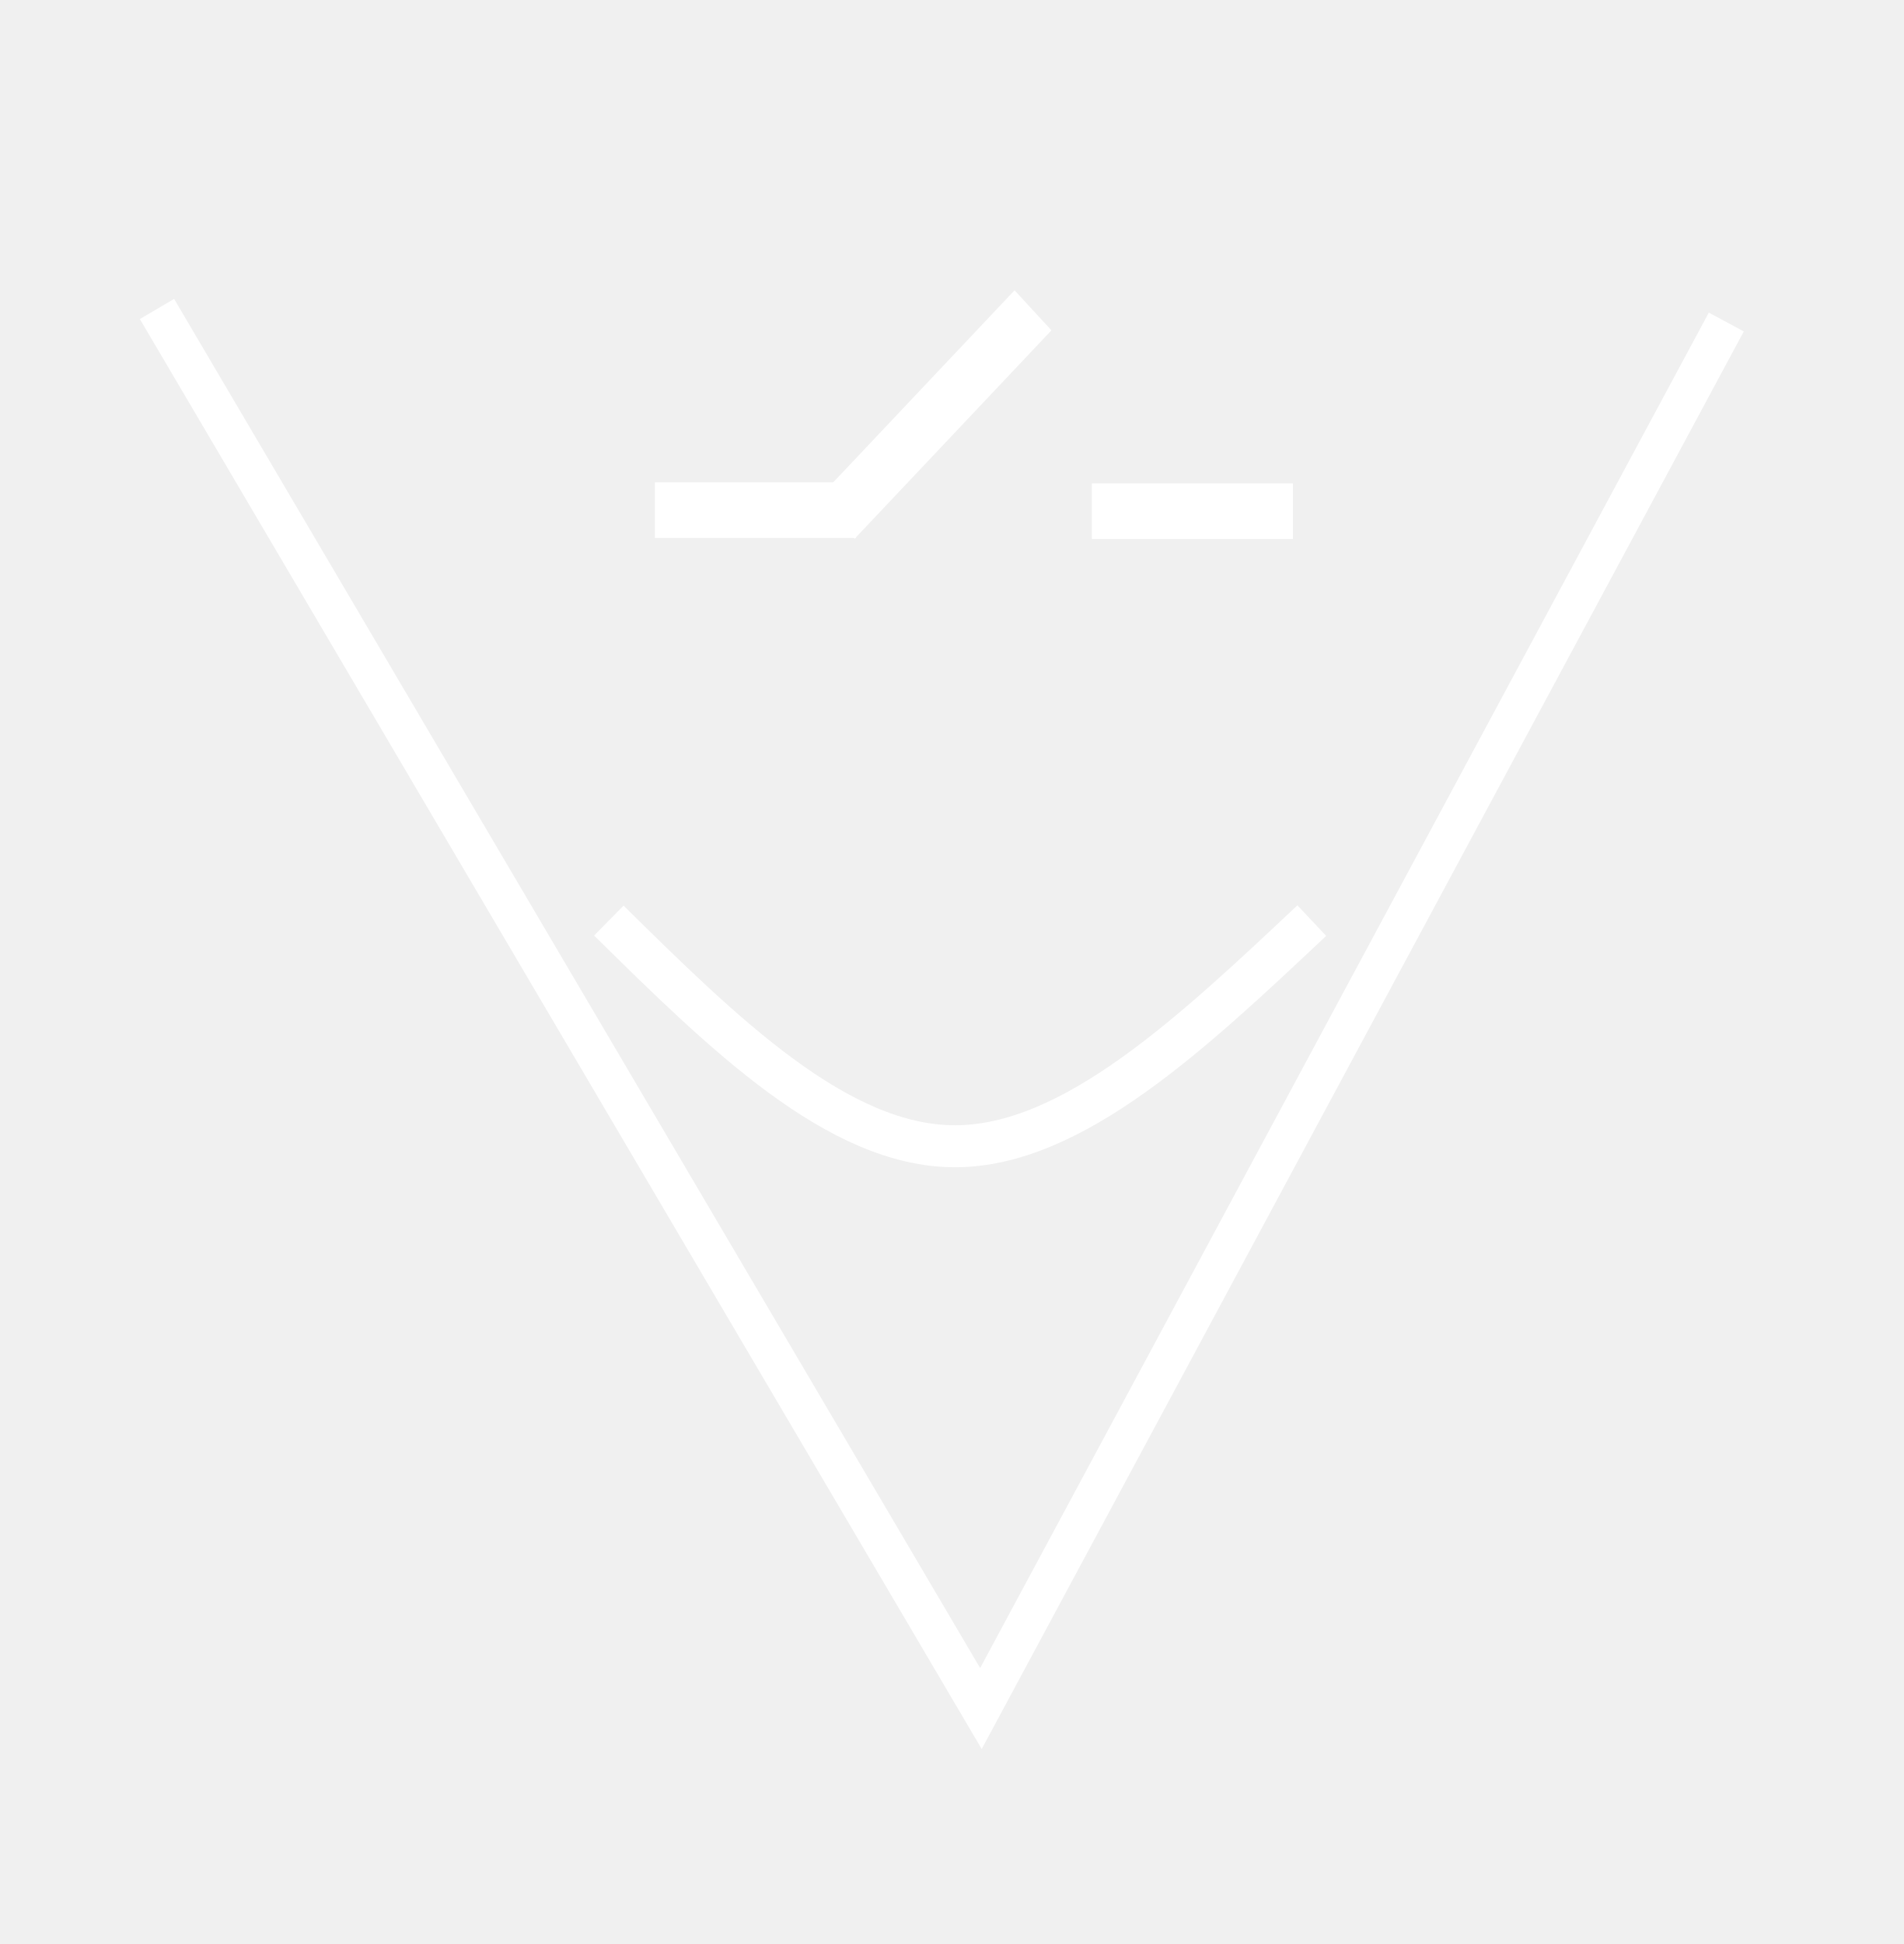
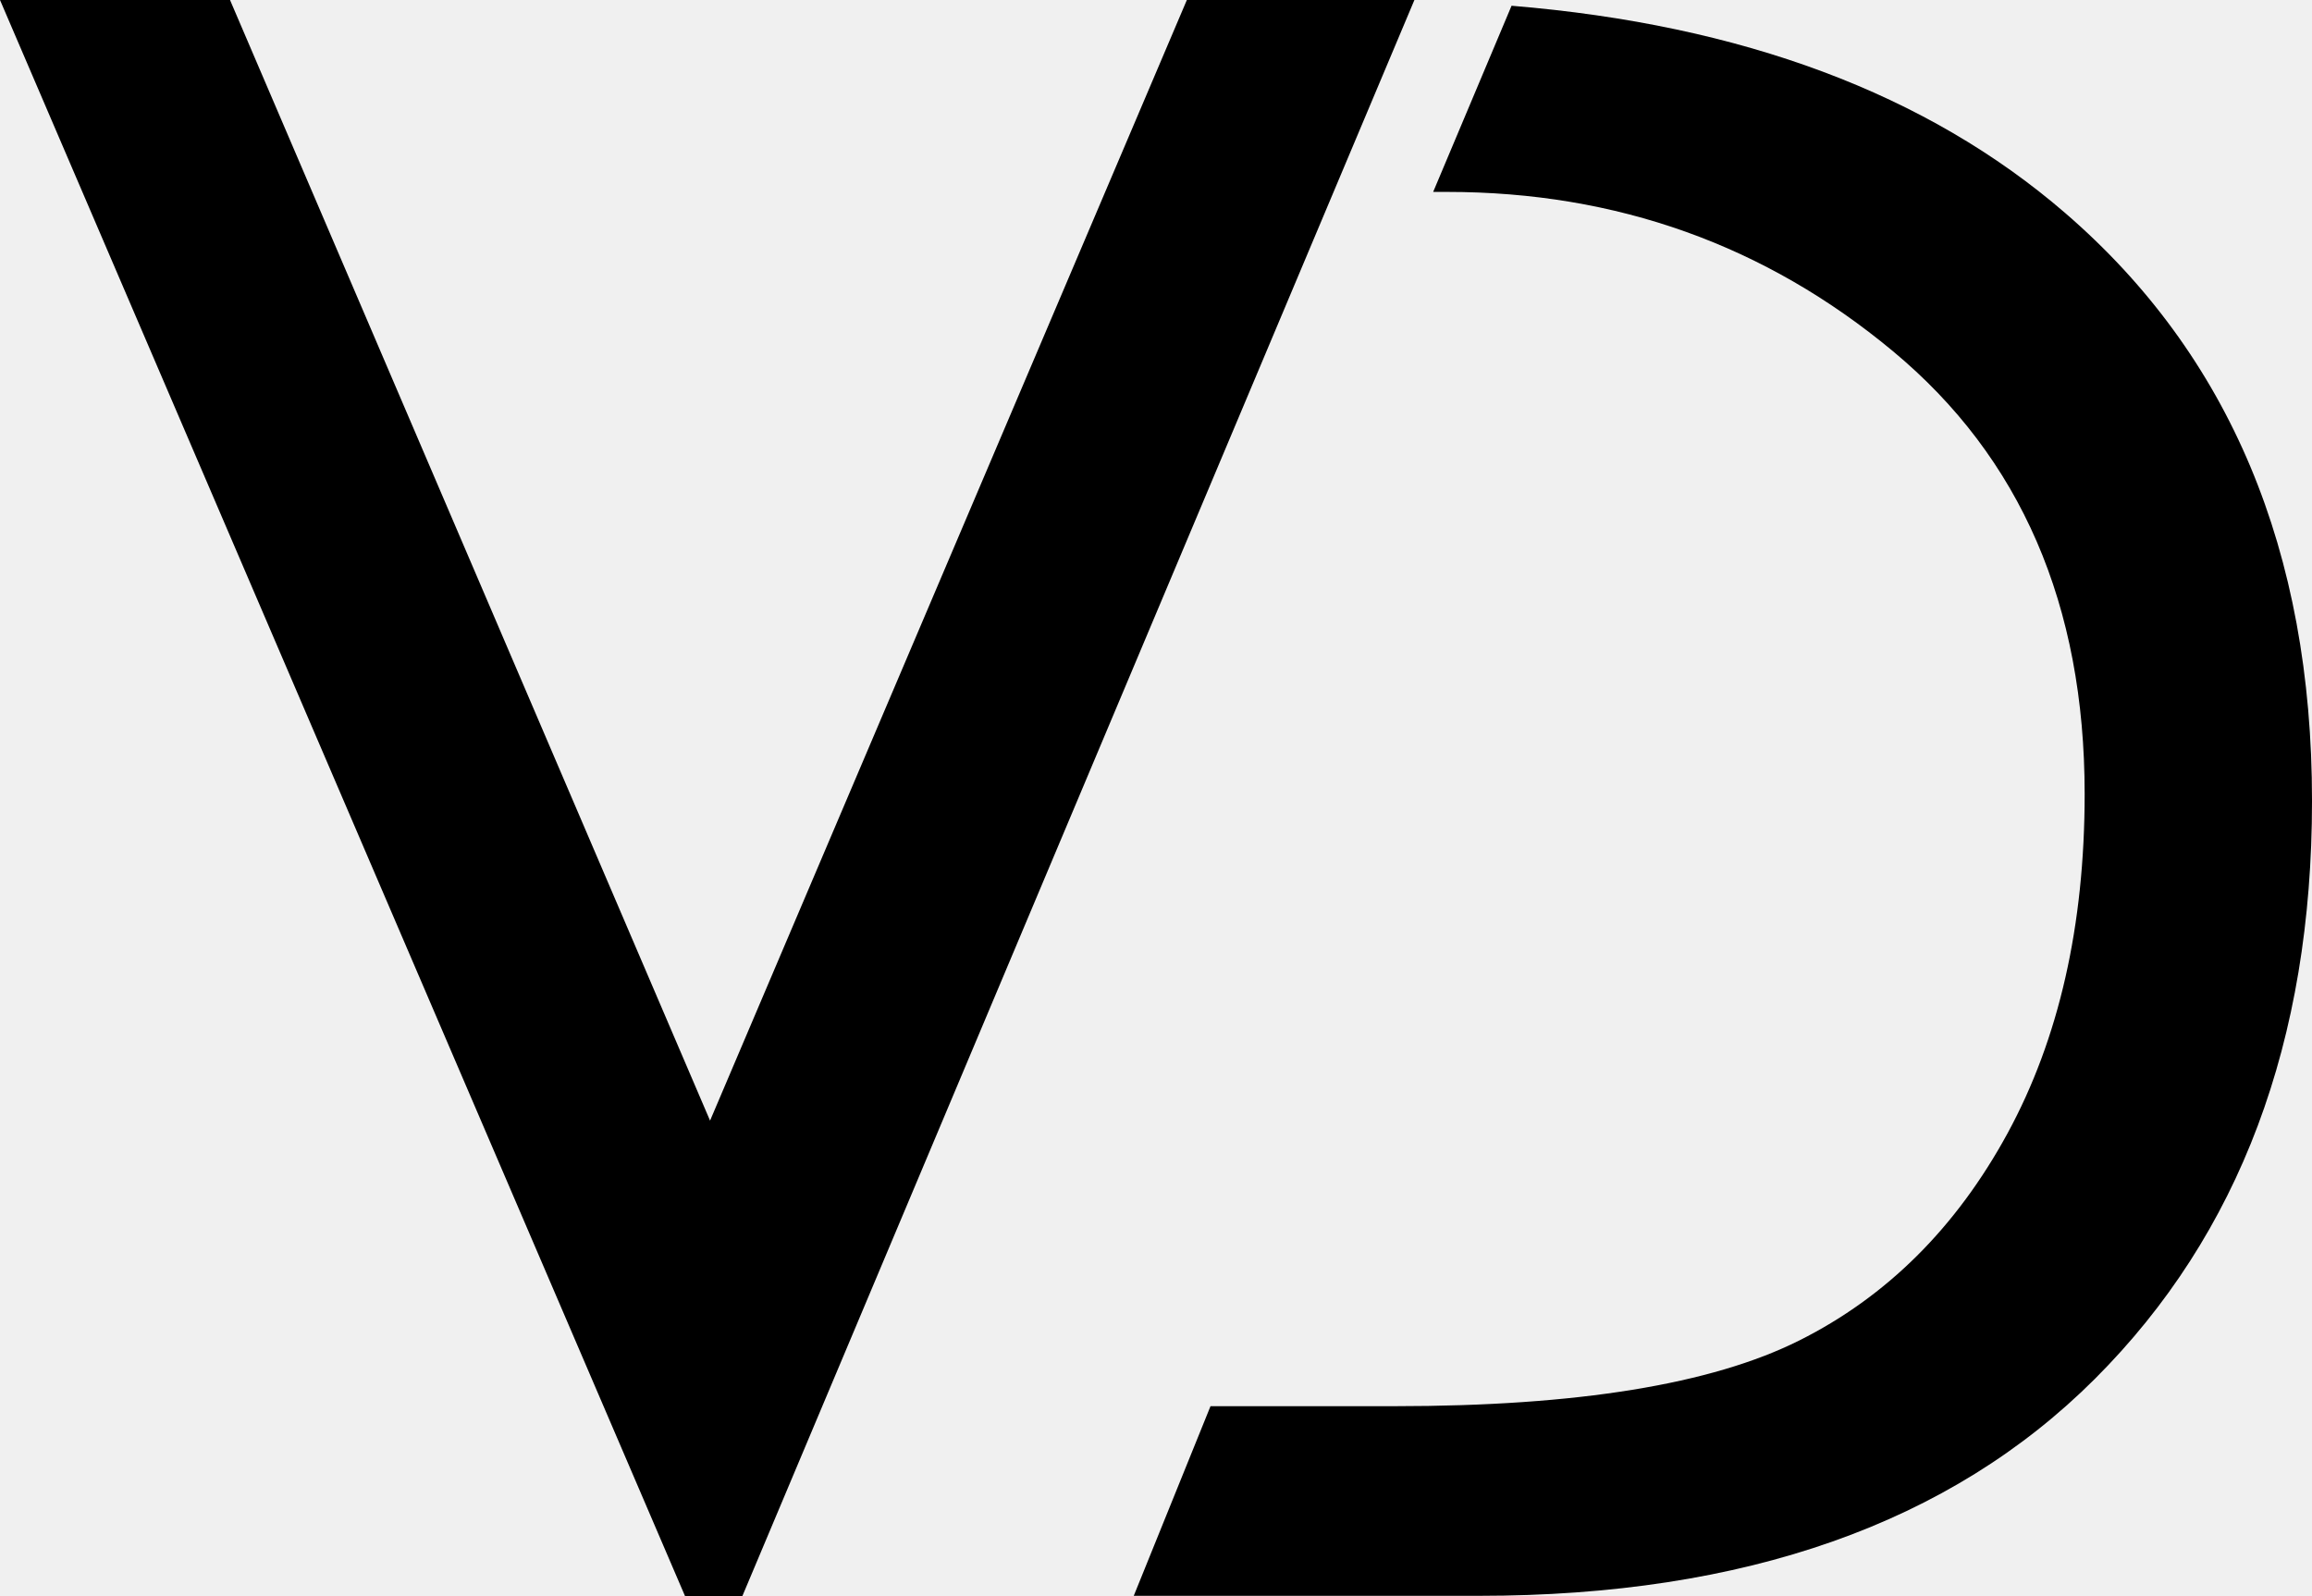
- <svg xmlns="http://www.w3.org/2000/svg" width="48" height="49" viewBox="0 0 12.7 12.965" version="1.1" id="svg8">
-   <defs id="defs2">
-     </defs>
-   <g id="layer1" transform="translate(0,-284.0353)">
-     <rect style="fill:#ffffff;stroke-width:0.016;stroke:#ffffff;stroke-opacity:1;fill-opacity:1" id="rect4011" width="1.325" height="0.355" x="4.376" y="-287.615" transform="scale(1,-1)" />
-     <rect style="fill:#ffffff;stroke-width:0.016;stroke:#ffffff;stroke-opacity:1;fill-opacity:1" id="rect4011-9" width="1.325" height="0.355" x="7.291" y="-287.622" transform="scale(1,-1)" />
-     <rect style="fill:#ffffff;stroke-width:0.019;stroke:#ffffff;stroke-opacity:1;fill-opacity:1" id="rect4011-4" width="1.893" height="0.344" x="-191.091" y="-202.133" transform="matrix(0.6866758,-0.7269637,-0.6773664,-0.7356458,0,0)" />
-     <path style="opacity:1;fill:#ffffff;stroke:#ffffff;stroke-width:0.28;stroke-linecap:butt;stroke-linejoin:miter;stroke-miterlimit:4;stroke-dasharray:none;stroke-opacity:1;fill-opacity:0" d="m 4.061,290.175 c 0.764,0.753 1.528,1.505 2.309,1.505 0.782,-1e-5 1.581,-0.753 2.38,-1.505" id="path4861" />
-     <path style="fill:none;stroke:#ffffff;stroke-width:0.265px;stroke-linecap:butt;stroke-linejoin:miter;stroke-opacity:1" d="m 1.047,286.096 5.496,9.334 4.972,-9.247" id="path6335" />
-   </g>
+ <svg xmlns="http://www.w3.org/2000/svg" version="1.1" id="Layer_1" x="0px" y="0px" width="143.19px" height="98.849px" viewBox="0 0 143.19 98.849" enable-background="new 0 0 143.19 98.849" xml:space="preserve">
+   <path d="M73.506,0h14.093L45.804,99.273h-3.202L0,0h14.246l29.73,69.414L73.506,0z" />
+   <path d="M127.907,13.196c-8.561-7.392-20.001-11.661-34.291-12.84l-4.855,11.531h0.86c5.255,0,10.186,0.824,14.792,2.472h0.001v0  c4.599,1.645,8.874,4.111,12.826,7.398c7.914,6.58,11.87,15.72,11.87,27.418c0,8.161-1.593,15.166-4.771,21.015  c-3.184,5.85-7.488,10.13-12.908,12.843c-5.418,2.713-13.762,4.068-25.03,4.068H74.971l-4.754,11.746h21.392  c16.464,0,29.176-4.482,38.139-13.443c8.963-8.963,13.443-20.898,13.443-35.805C143.19,34.129,138.097,21.994,127.907,13.196z" />
</svg>
